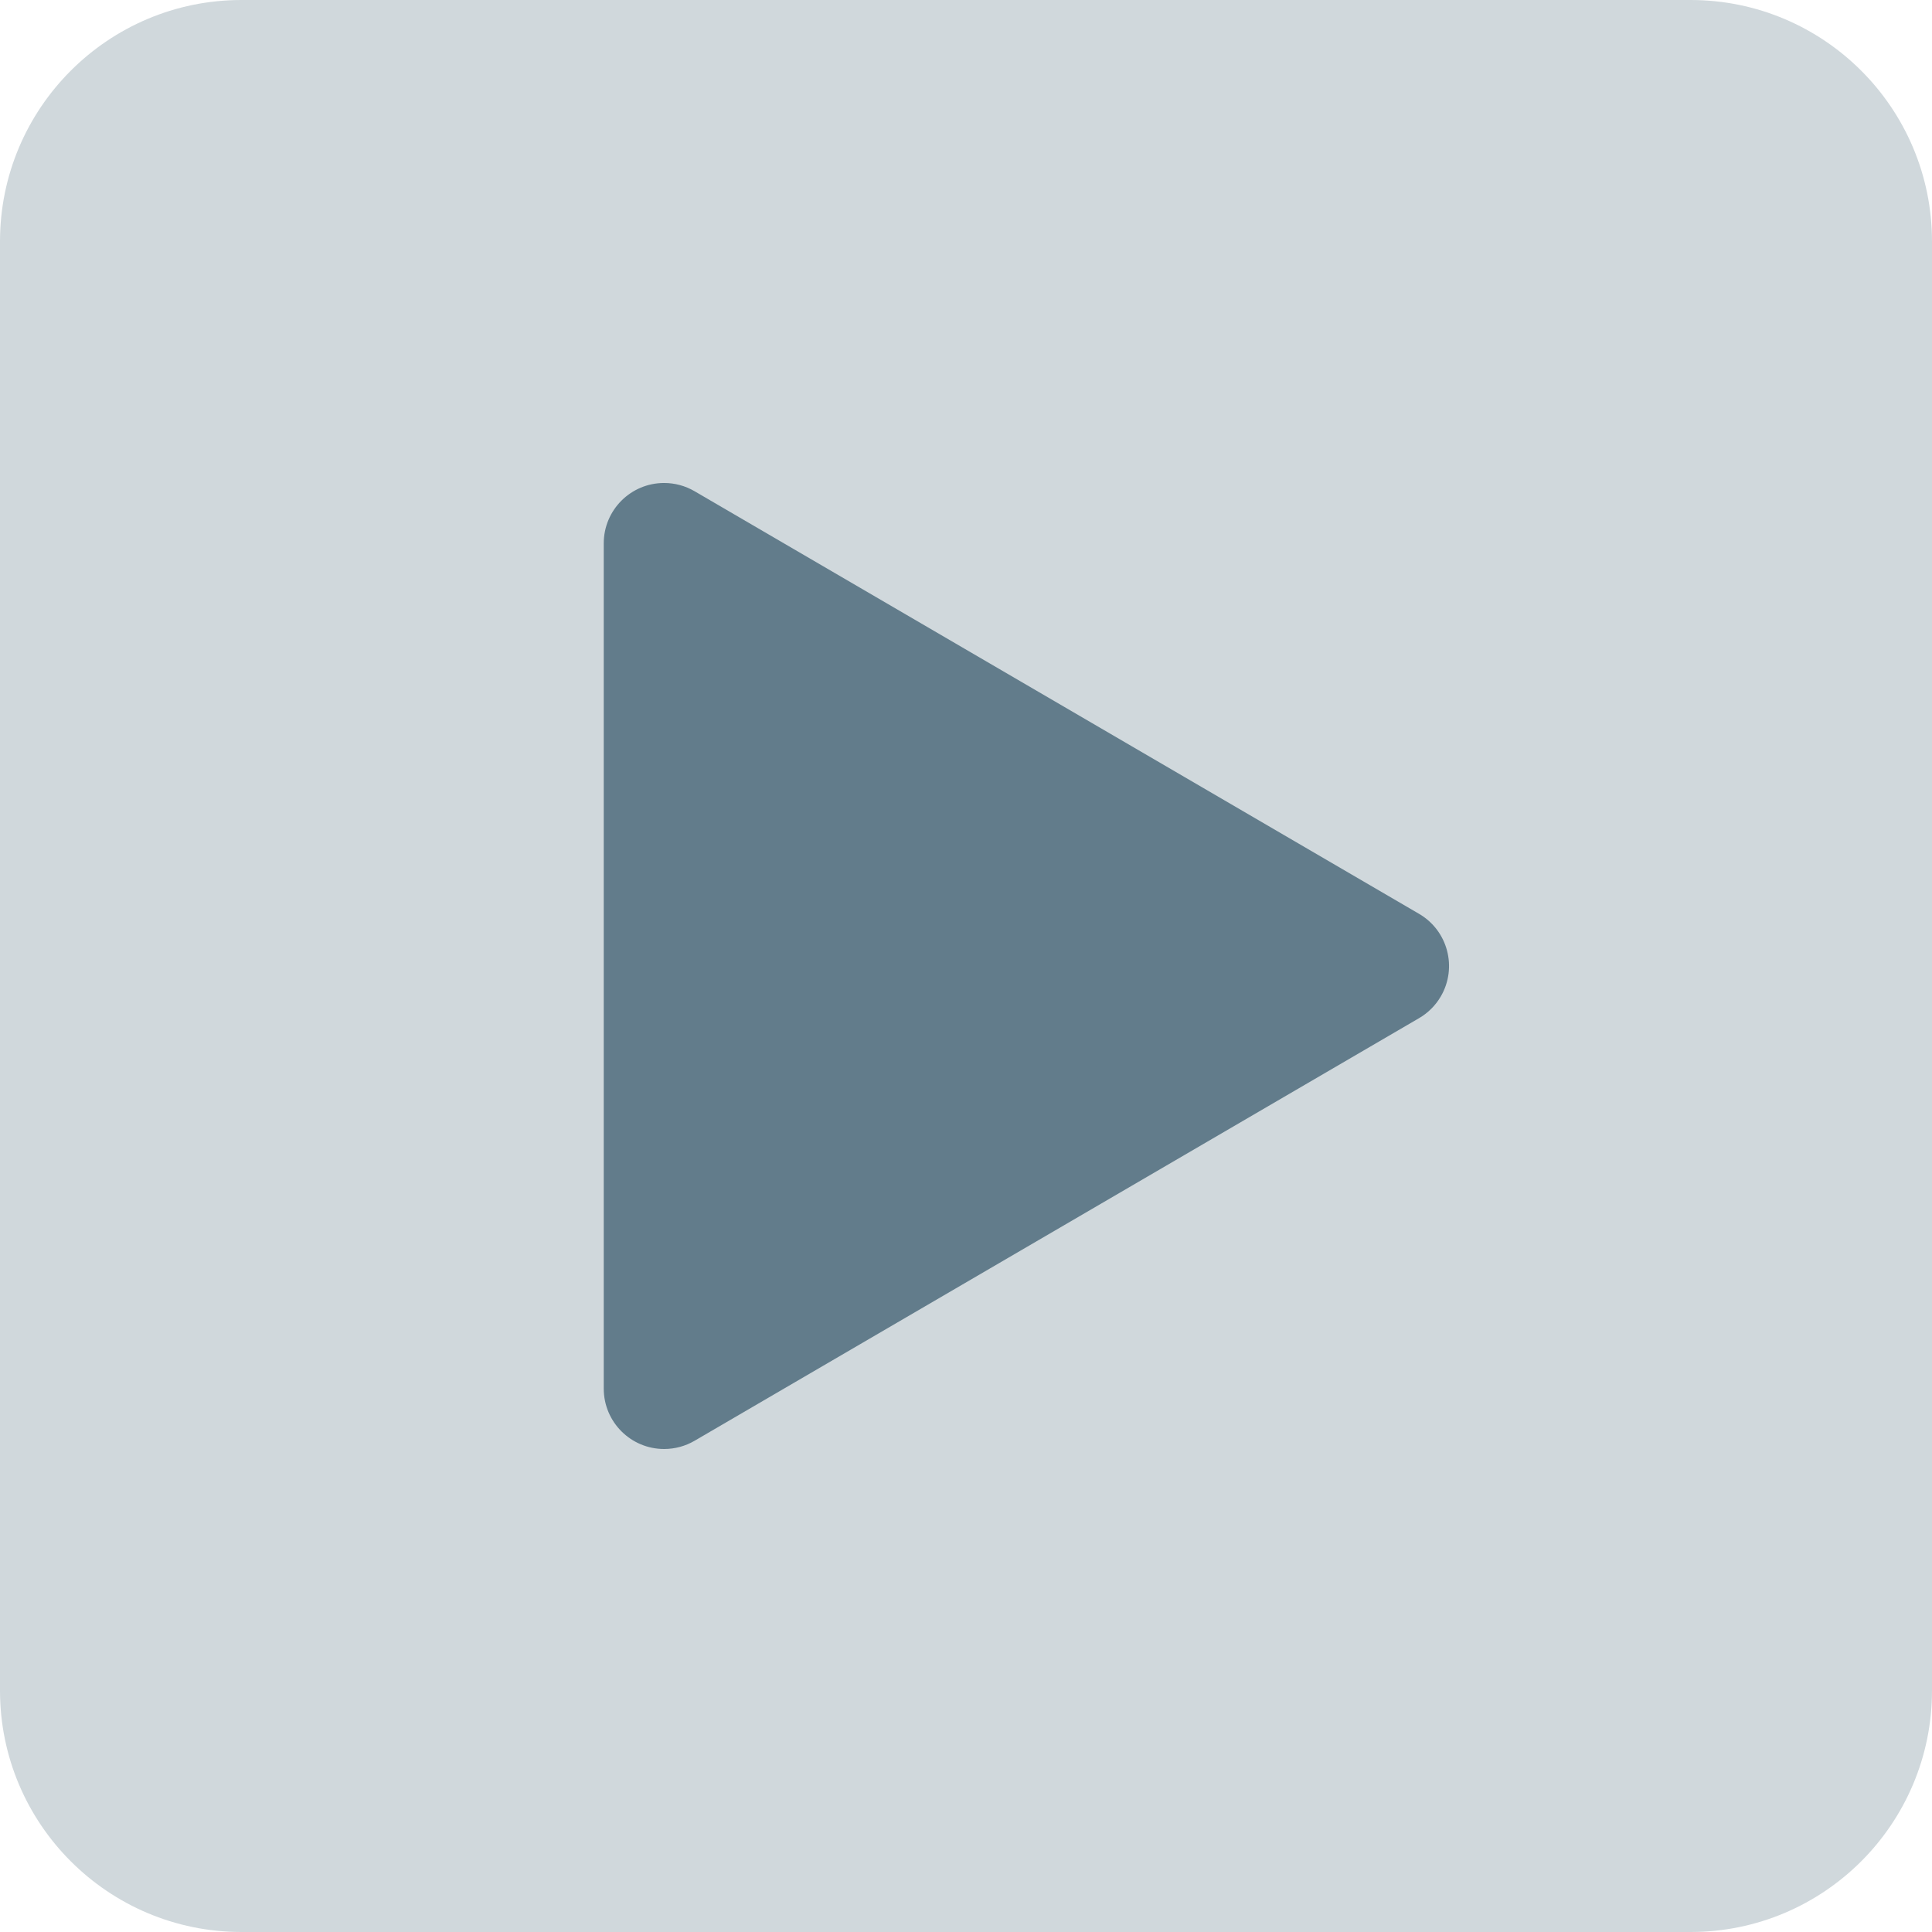
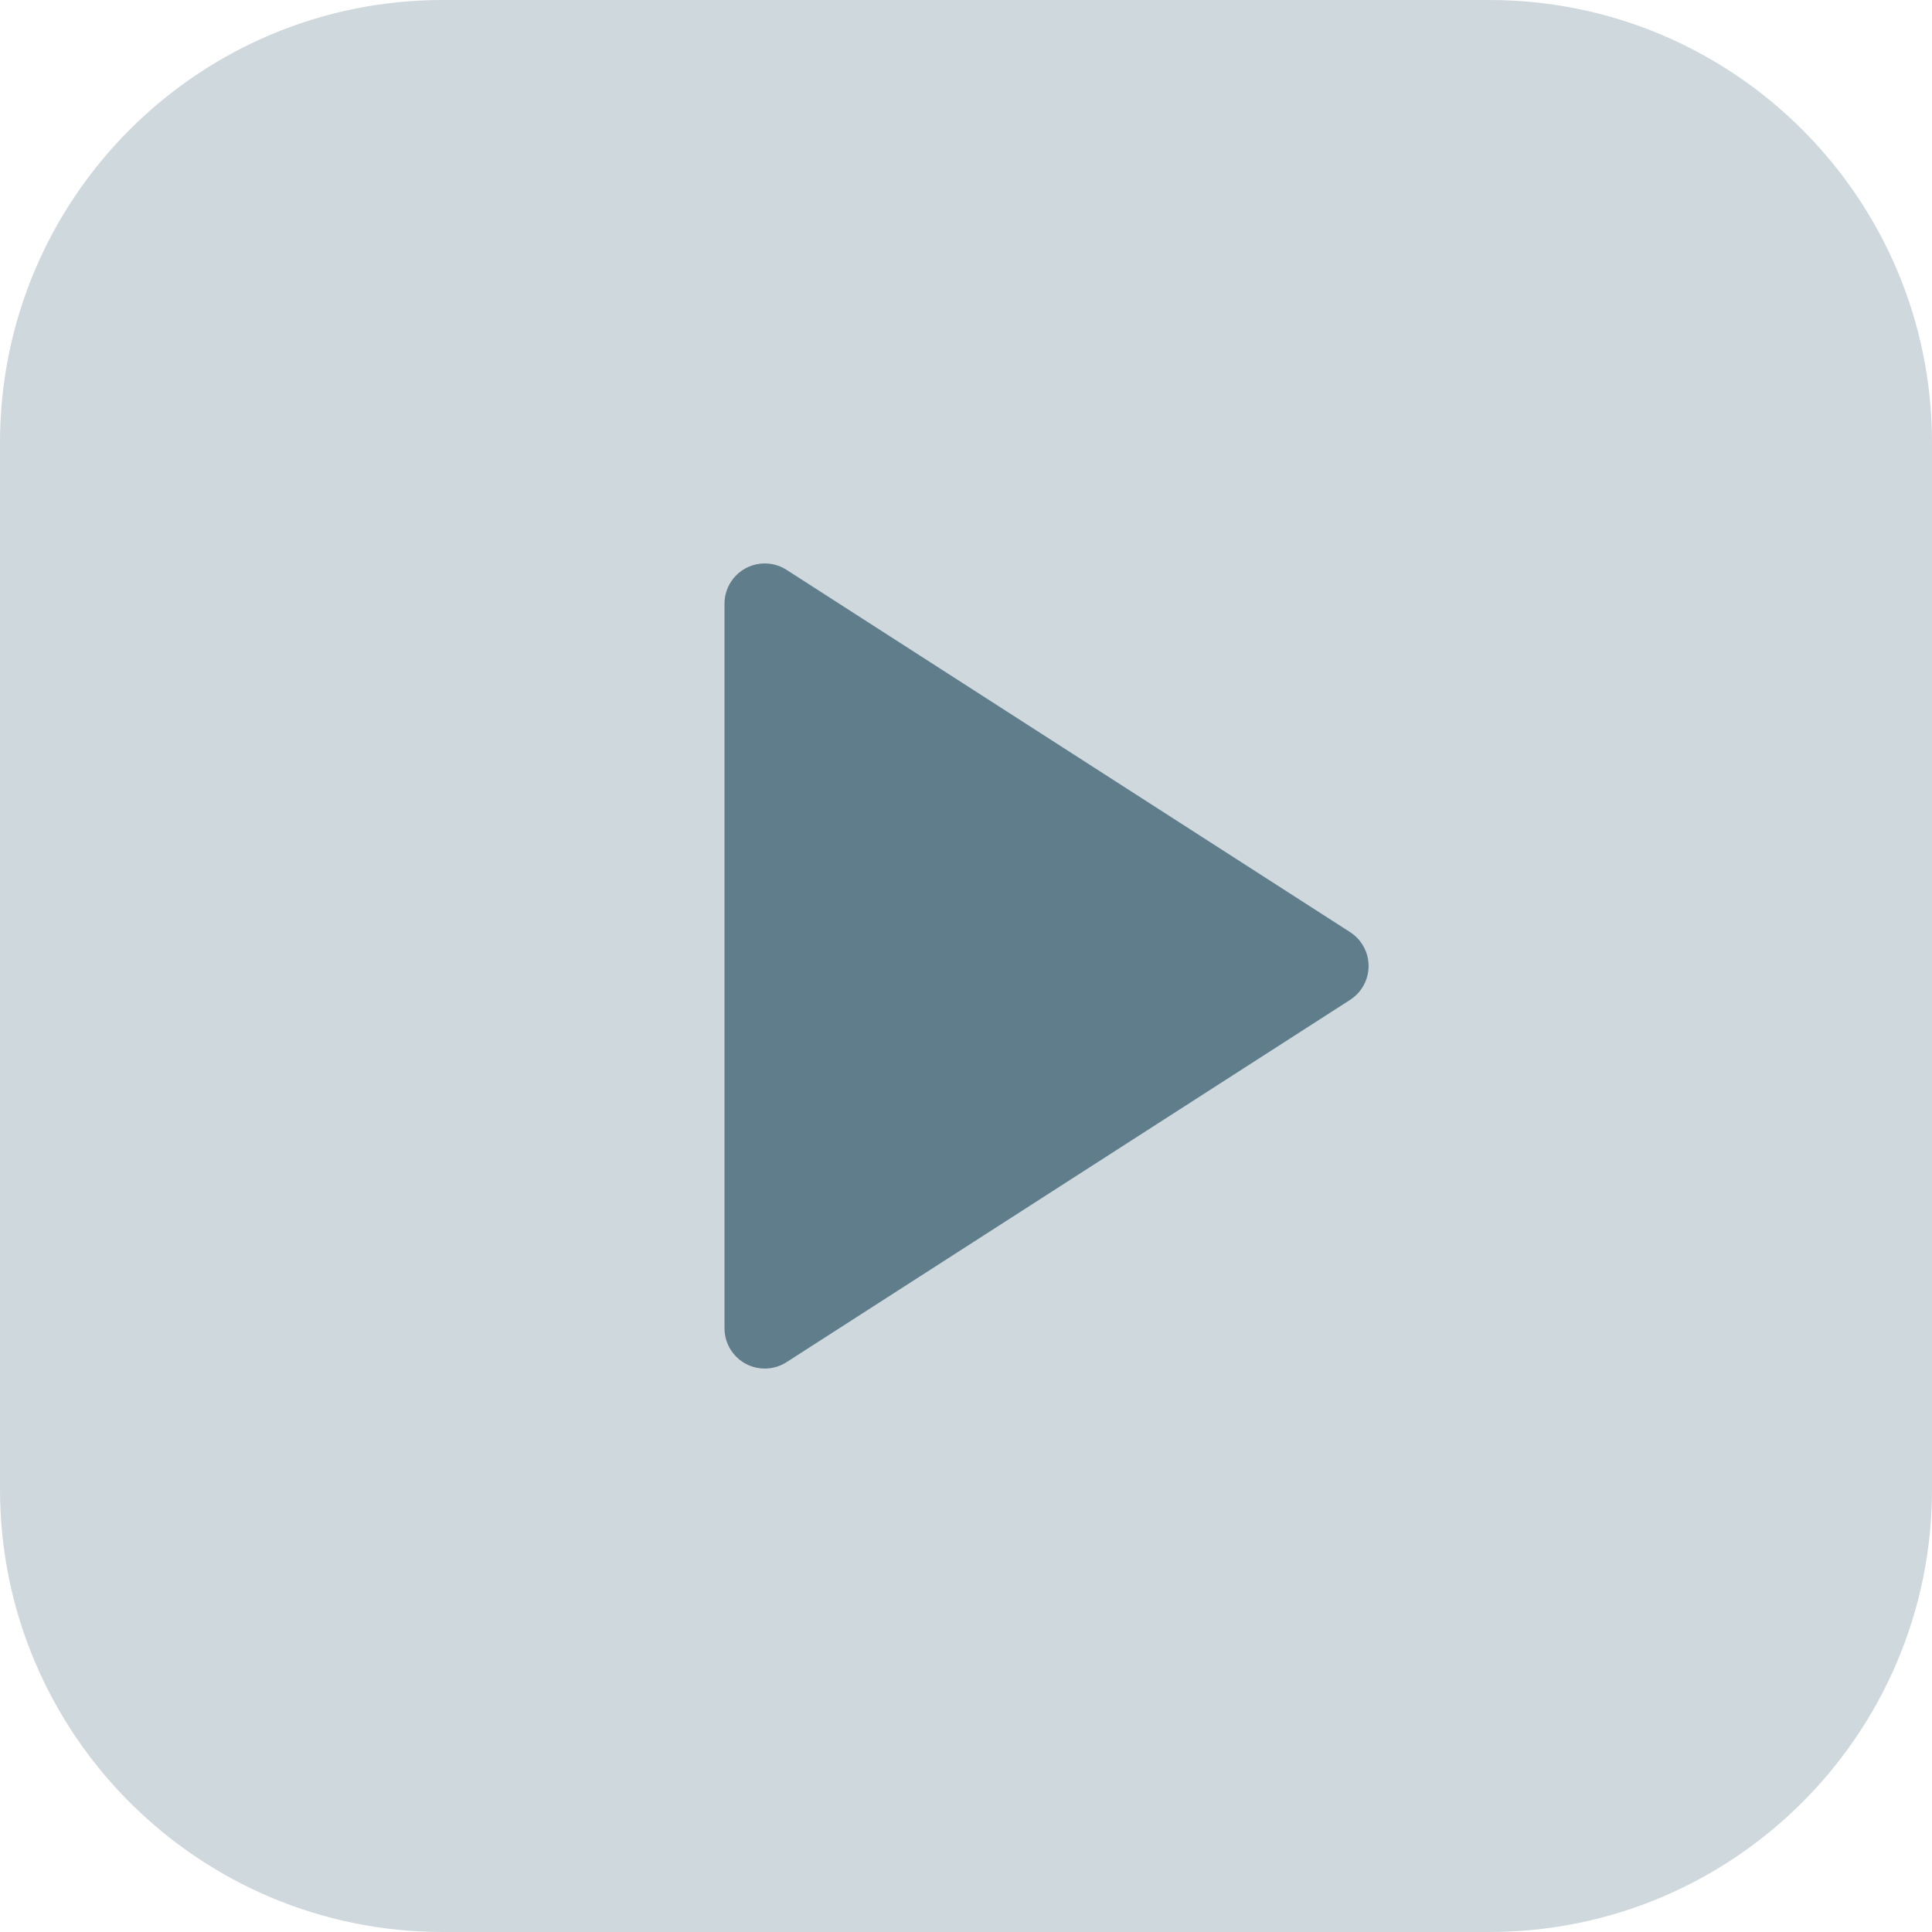
- <svg xmlns="http://www.w3.org/2000/svg" version="1.1" x="0px" y="0px" viewBox="0 0 512 512" style="enable-background:new 0 0 512 512;" xml:space="preserve">
-   <path fill="#d0d8dc" d="M64,0h384c35.346,0,64,28.654,64,64v384c0,35.346-28.654,64-64,64H64c-35.346,0-64-28.654-64-64V64  C0,28.654,28.654,0,64,0z" />
-   <path fill="#627c8b" d="M196.64,145.92c-4.243-2.512-9.517-2.512-13.76,0c-4.279,2.539-6.896,7.152-6.88,12.128V354.08  c-0.016,4.976,2.601,9.589,6.88,12.128c2.075,1.221,4.44,1.862,6.848,1.856c2.437,0.01,4.829-0.655,6.912-1.92l164.544-97.984  c6.68-4.049,8.814-12.746,4.765-19.427c-1.181-1.949-2.816-3.584-4.765-4.765L196.64,145.92z" />
-   <path fill="#627c8b" d="M176,384c-8.837,0-16-7.163-16-16V144c-0.003-8.837,7.159-16.002,15.995-16.005c2.835-0.001,5.62,0.752,8.069,2.181l192,112  c7.635,4.449,10.217,14.245,5.768,21.88c-1.392,2.389-3.379,4.376-5.768,5.768l-192,112C181.616,383.251,178.833,384.001,176,384z   M192,171.872v168.256L336.256,256L192,171.872z" />
+ <svg xmlns="http://www.w3.org/2000/svg" version="1.1" id="Capa_1" x="0px" y="0px" viewBox="0 0 512 512" style="enable-background:new 0 0 512 512;" xml:space="preserve">
+   <path style="fill:#CFD8DC;" d="M117.333,0h277.333C459.468,0,512,52.532,512,117.333v277.333C512,459.468,459.468,512,394.667,512  H117.333C52.532,512,0,459.468,0,394.667V117.333C0,52.532,52.532,0,117.333,0z" />
+   <path style="fill:#607D8B;" d="M357.781,247.019l-149.333-96c-4.951-3.193-11.552-1.768-14.745,3.183  c-1.115,1.728-1.706,3.742-1.703,5.799v192c-0.01,5.891,4.758,10.674,10.649,10.684c2.057,0.003,4.07-0.588,5.799-1.703l149.333-96  c4.96-3.178,6.405-9.776,3.227-14.736C360.178,248.95,359.077,247.849,357.781,247.019L357.781,247.019z" />
+   <g>
+ </g>
+   <g>
+ </g>
+   <g>
+ </g>
+   <g>
+ </g>
+   <g>
+ </g>
+   <g>
+ </g>
+   <g>
+ </g>
+   <g>
+ </g>
+   <g>
+ </g>
+   <g>
+ </g>
+   <g>
+ </g>
+   <g>
+ </g>
+   <g>
+ </g>
+   <g>
+ </g>
+   <g>
+ </g>
</svg>
